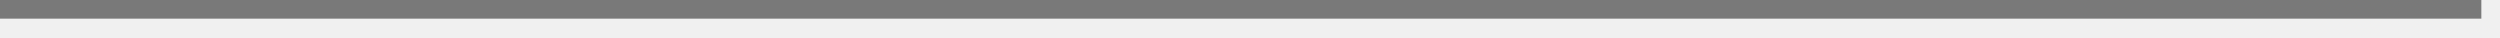
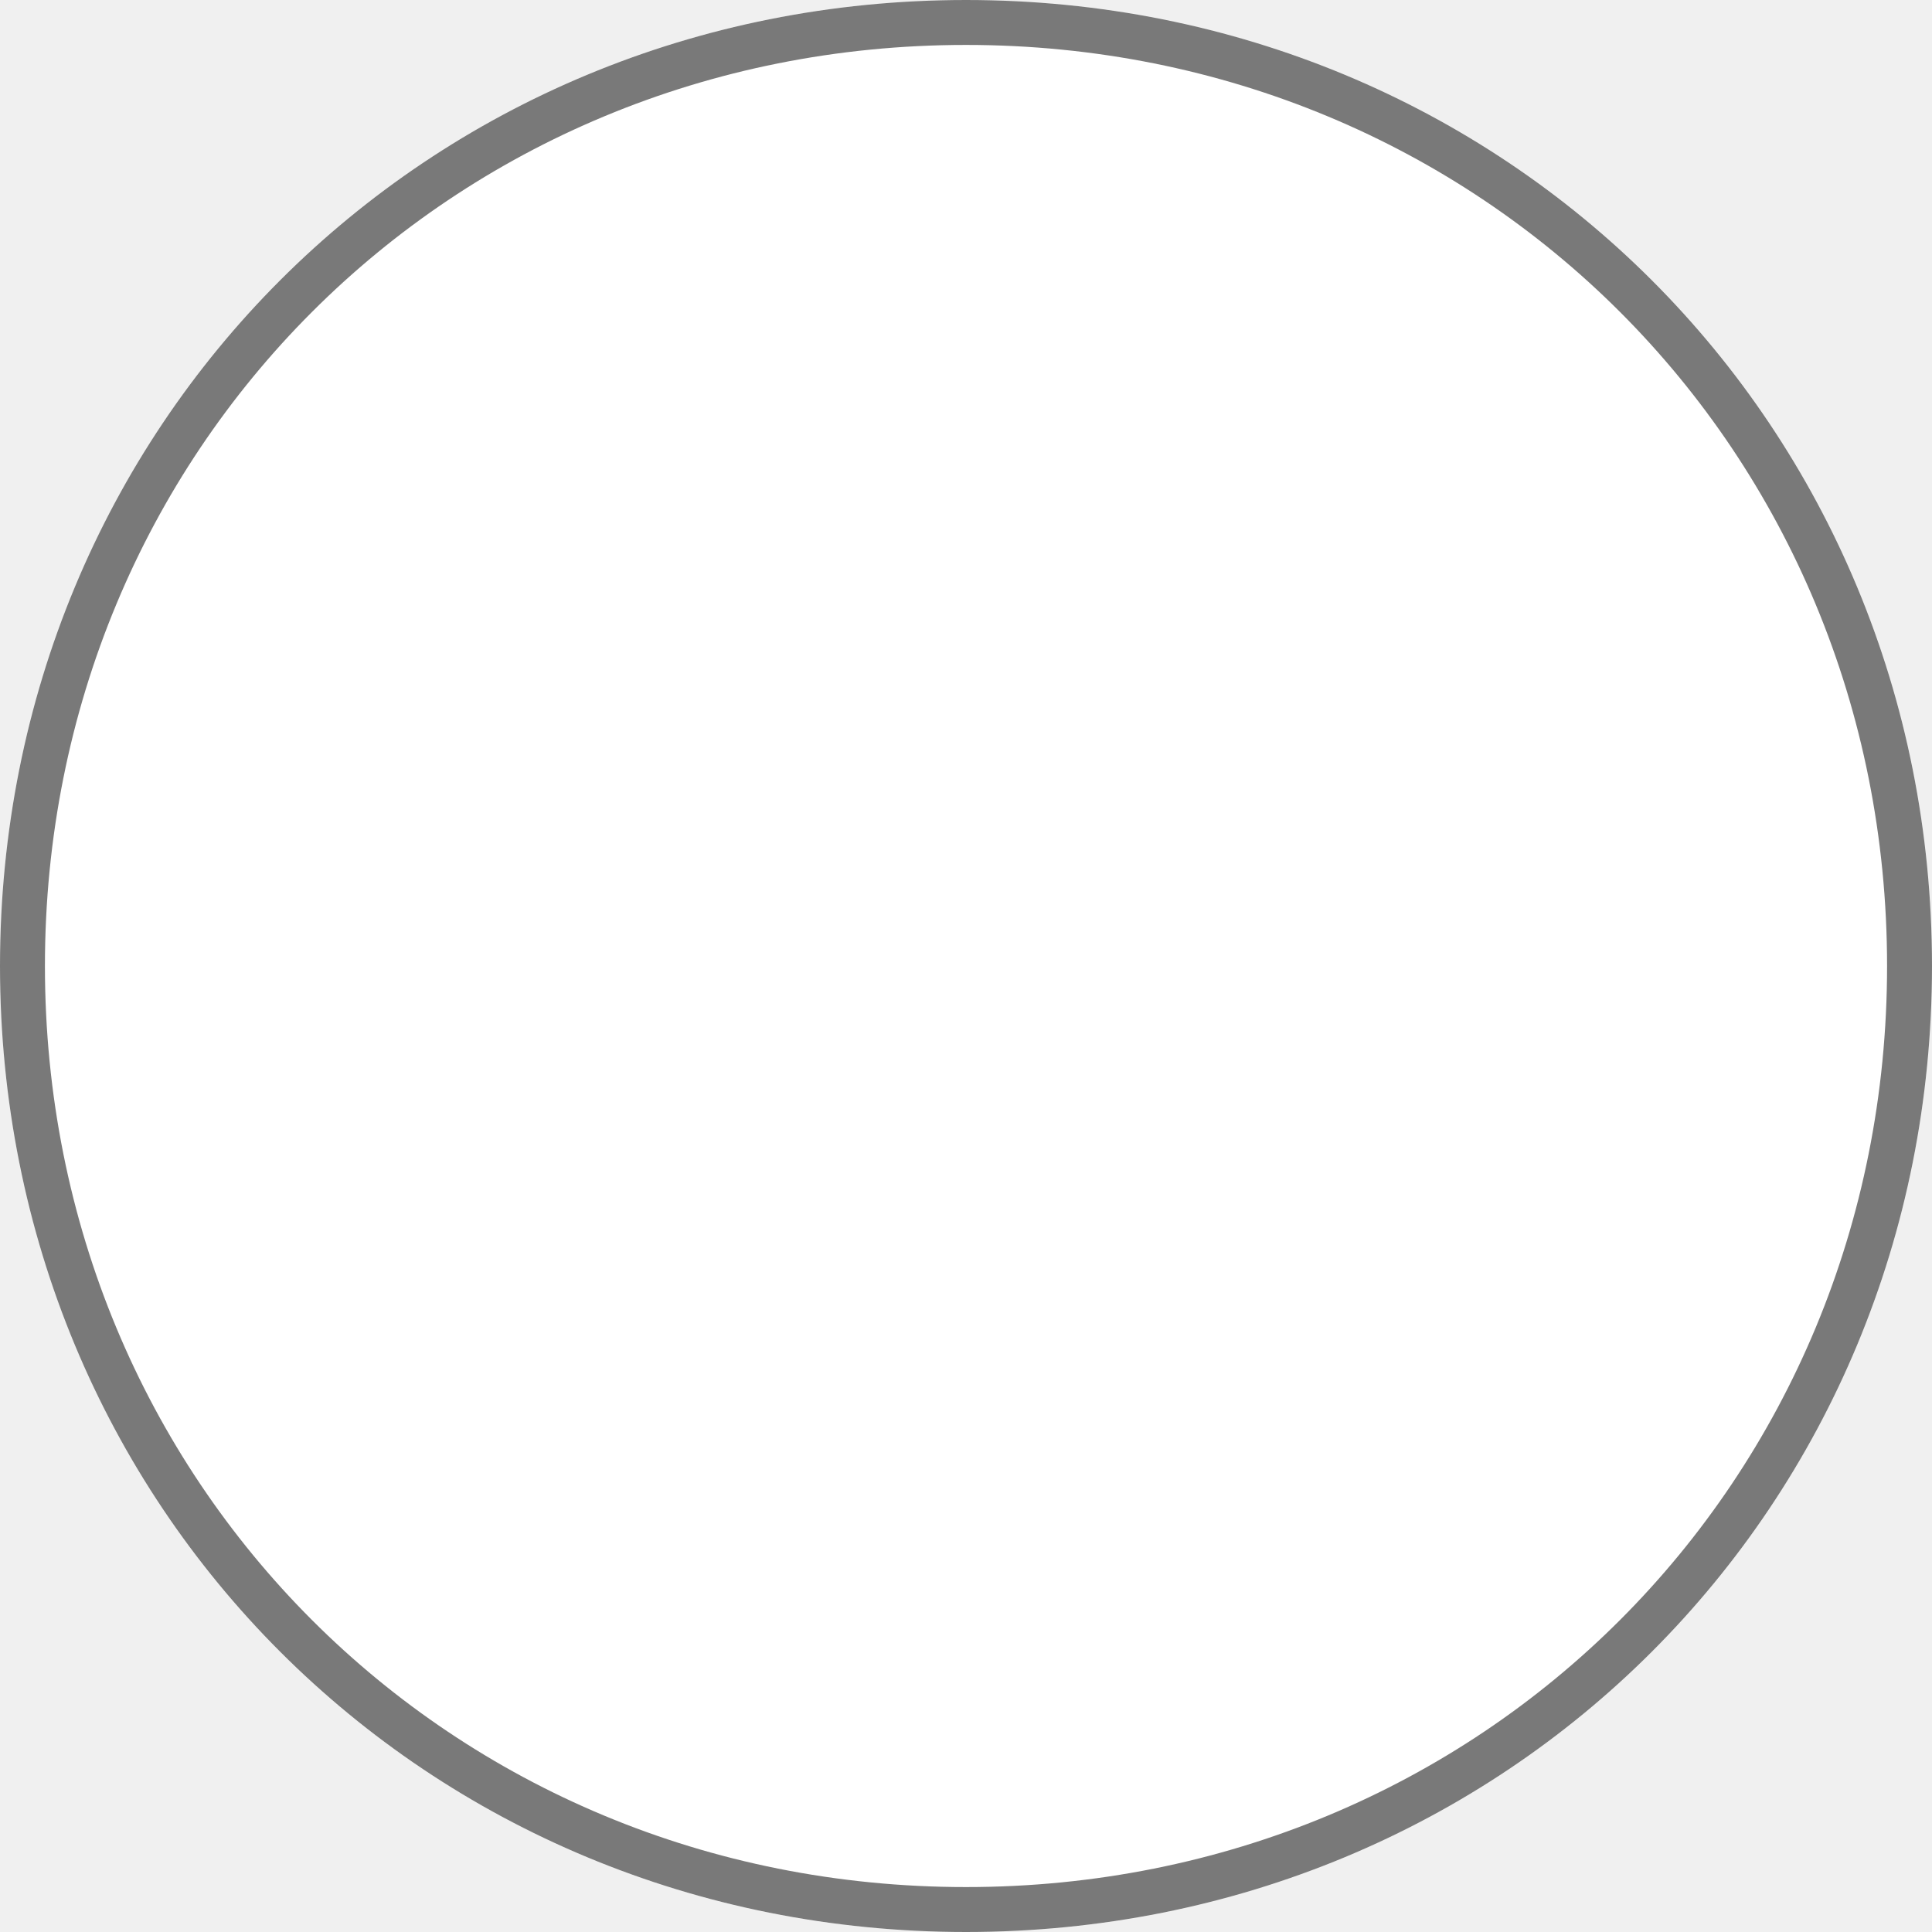
- <svg xmlns="http://www.w3.org/2000/svg" version="1.1" width="134px" height="2px">
-   <g transform="matrix(1 0 0 1 -570 -272 )">
-     <path d="M 570 272.5  L 703 272.5  " stroke-width="1" stroke="#797979" fill="none" />
+ <svg xmlns="http://www.w3.org/2000/svg" version="1.1" width="43px" height="43px">
+   <g transform="matrix(1 0 0 1 -185 -1114 )">
+     <path d="M 206.5 1114  C 218.54 1114  228 1123.46  228 1135.5  C 228 1147.54  218.54 1157  206.5 1157  C 194.46 1157  185 1147.54  185 1135.5  C 185 1123.46  194.46 1114  206.5 1114  Z " fill-rule="nonzero" fill="#ffffff" stroke="none" />
+     <path d="M 206.5 1114.5  C 218.26 1114.5  227.5 1123.74  227.5 1135.5  C 227.5 1147.26  218.26 1156.5  206.5 1156.5  C 194.74 1156.5  185.5 1147.26  185.5 1135.5  C 185.5 1123.74  194.74 1114.5  206.5 1114.5  Z " stroke-width="1" stroke="#797979" fill="none" />
  </g>
</svg>
